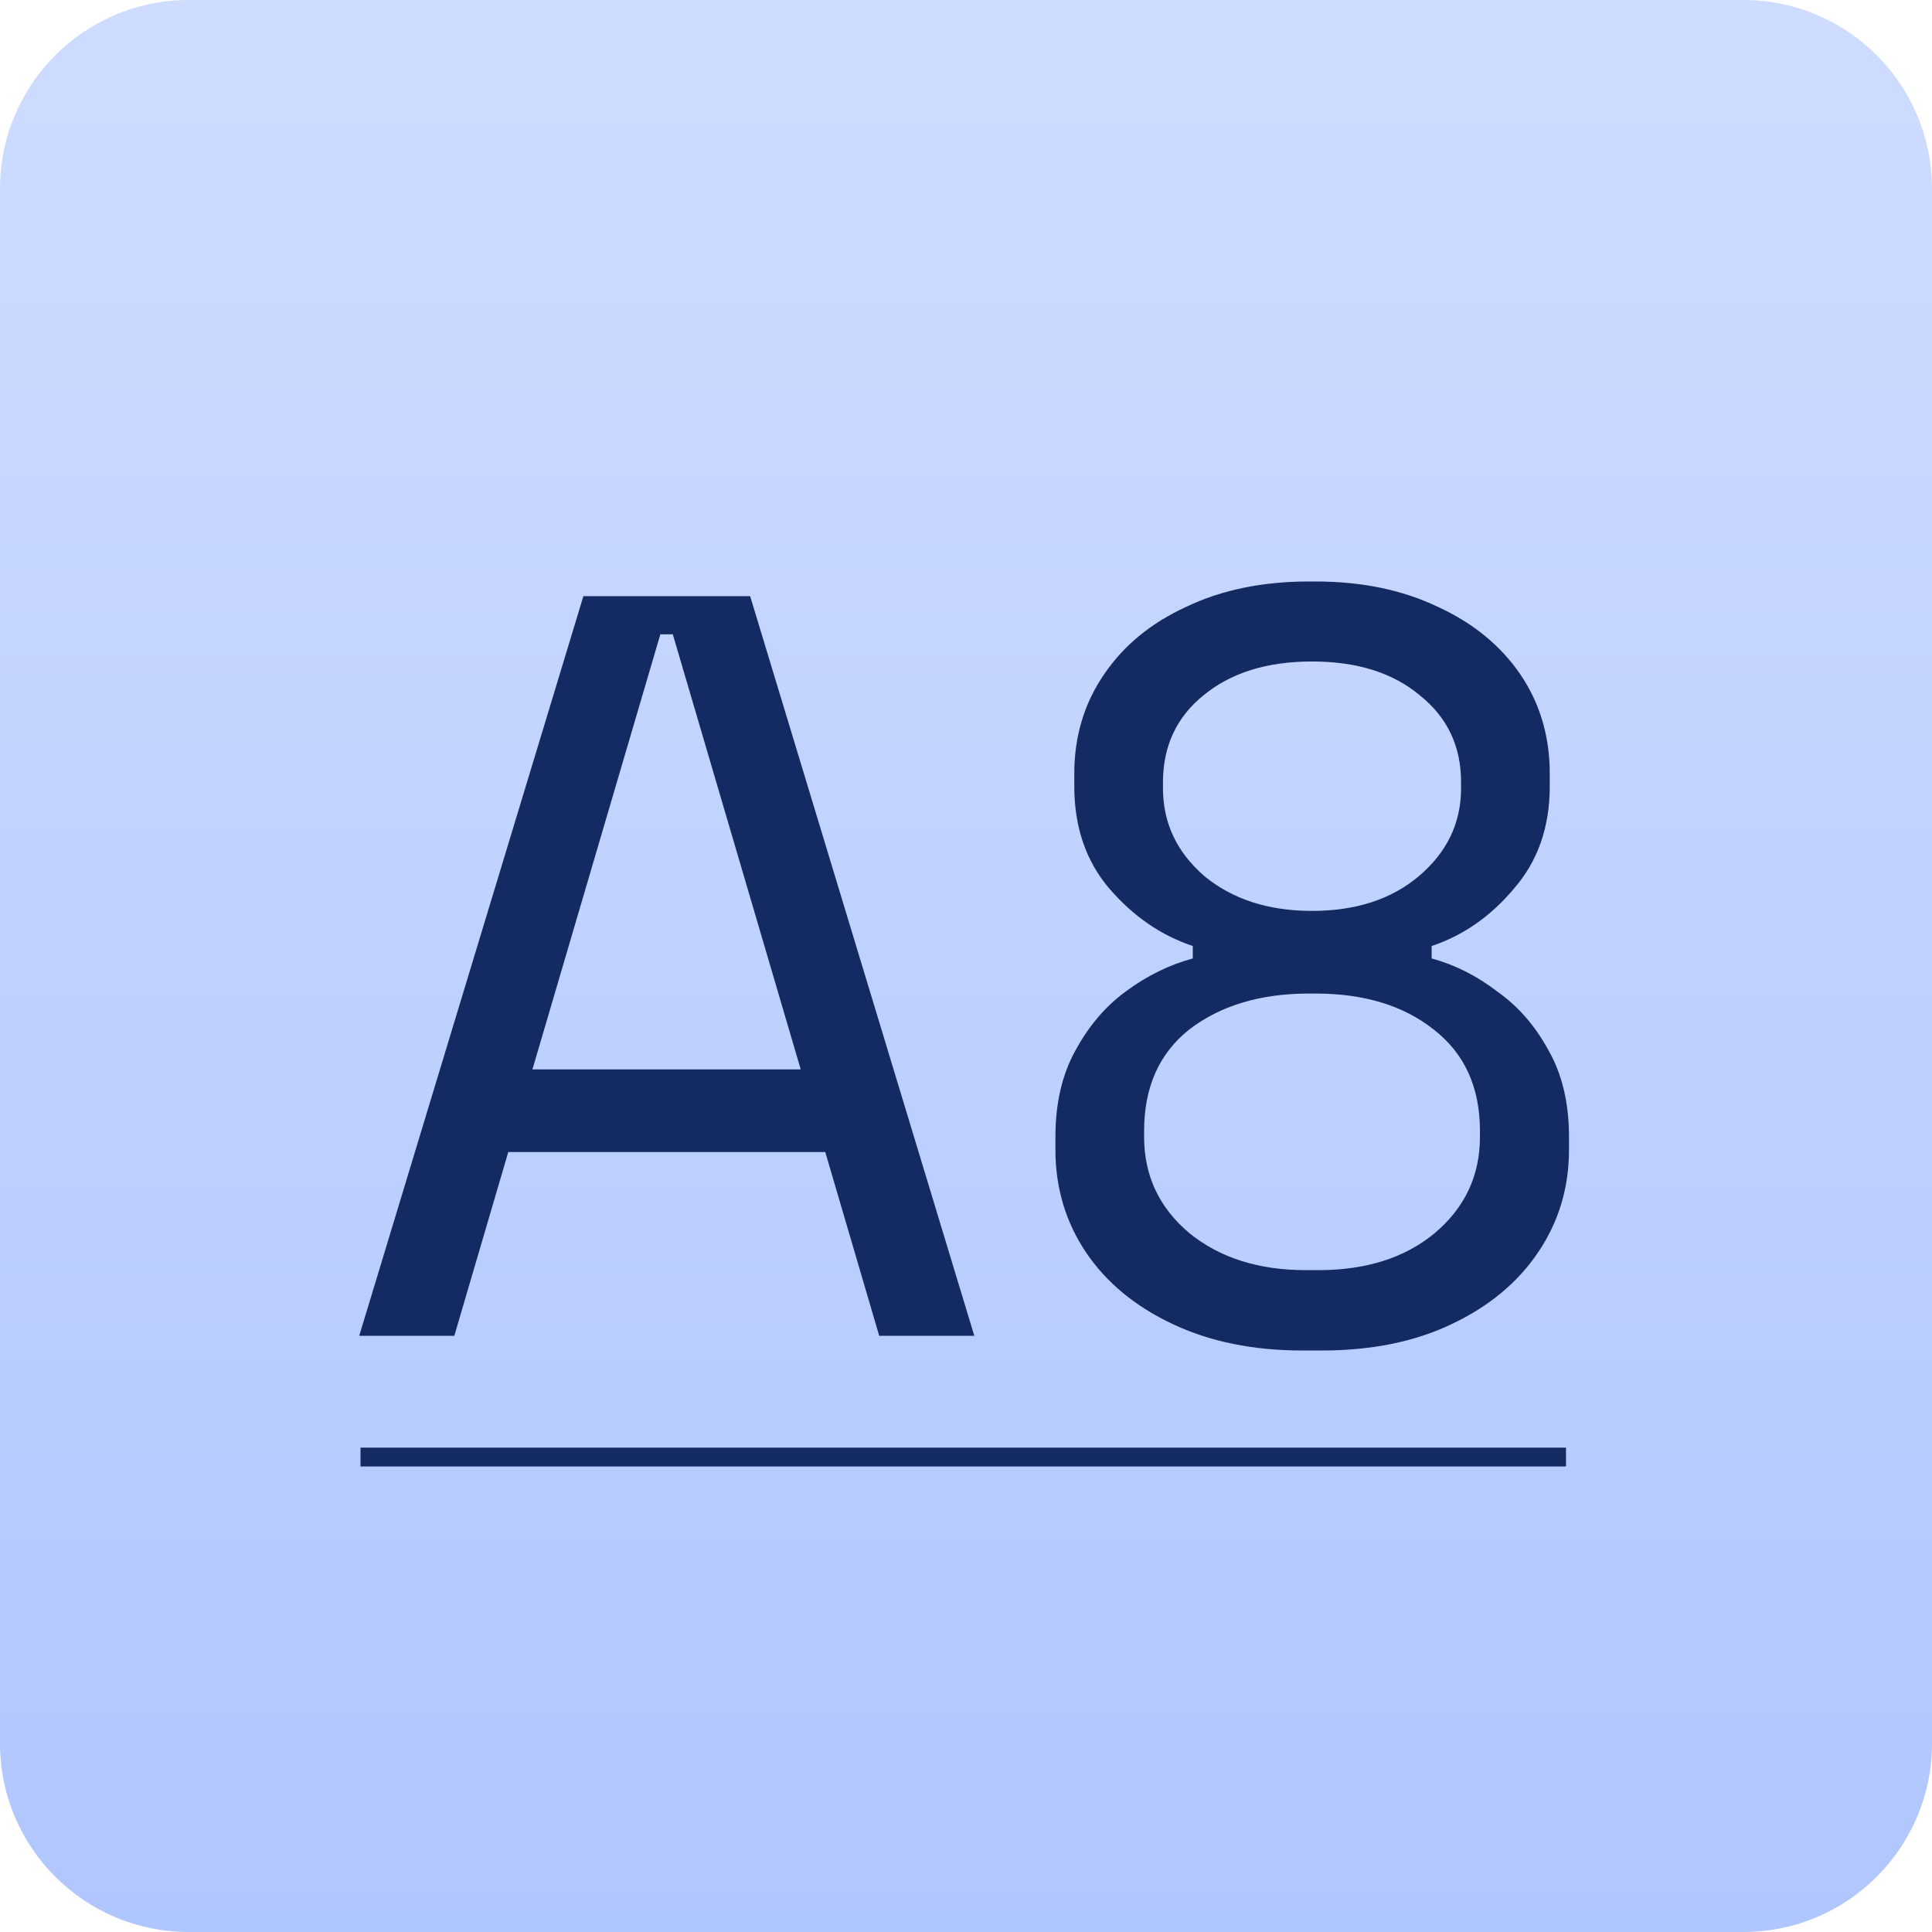
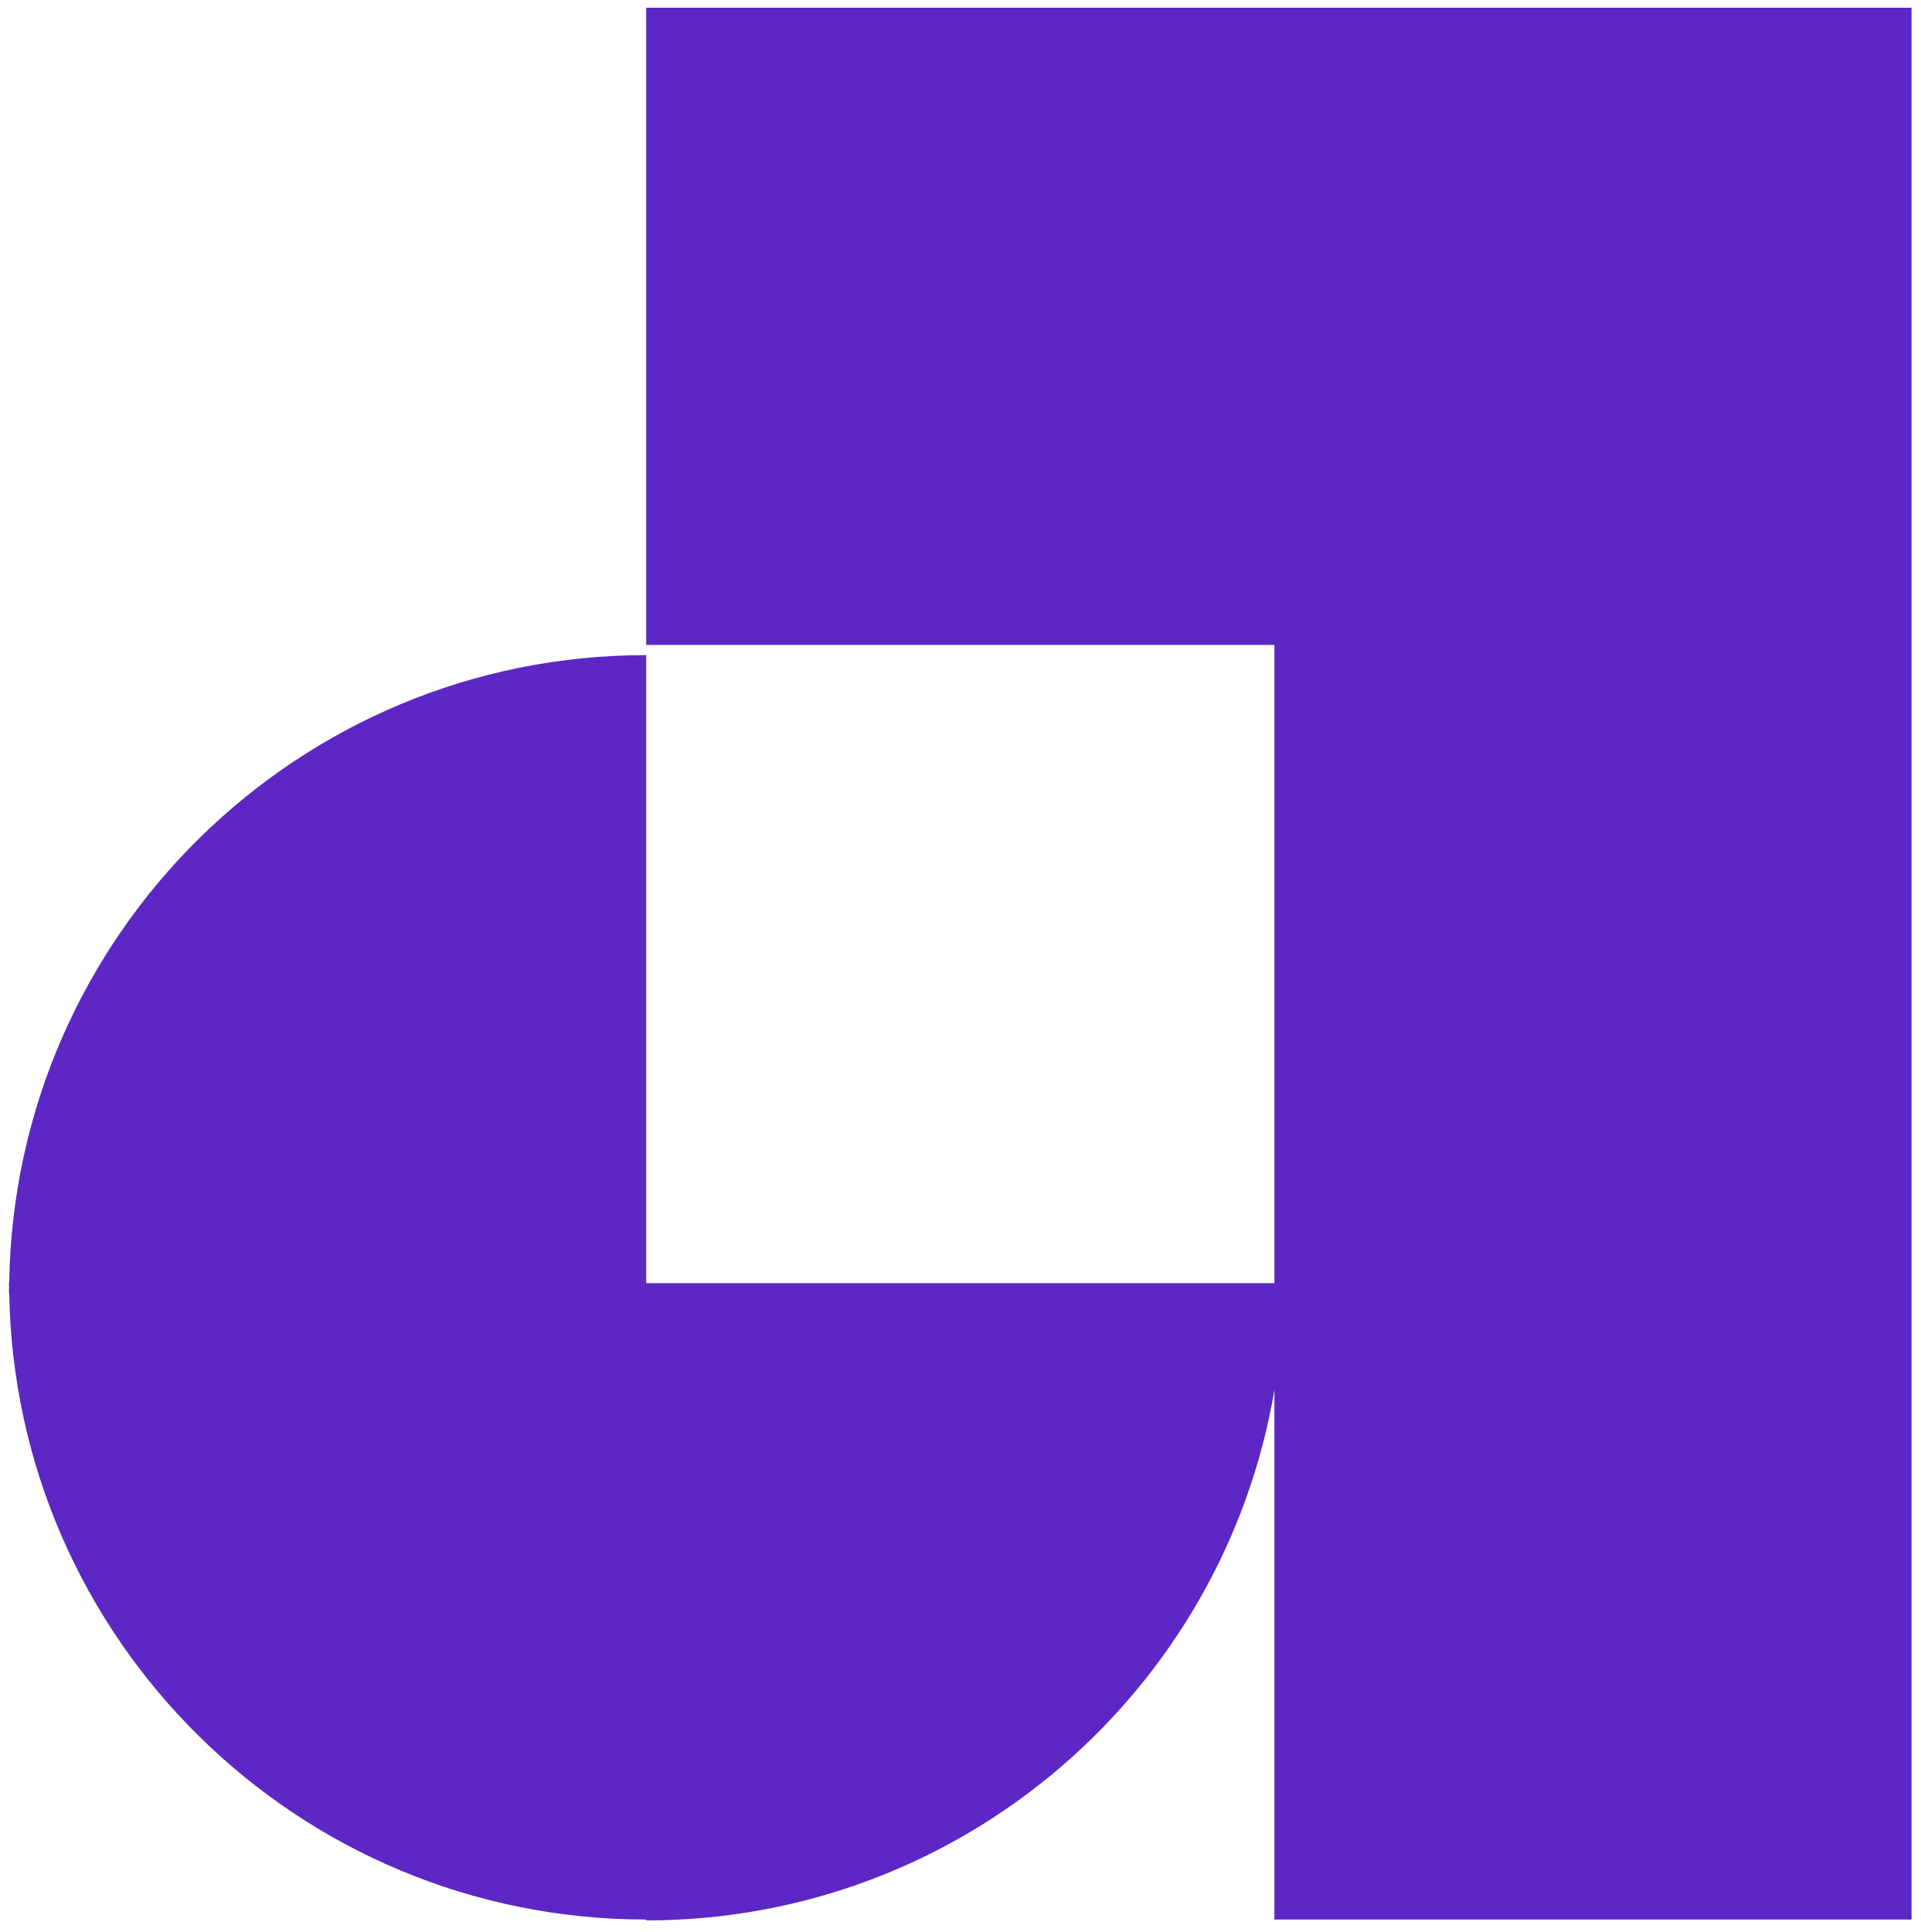
- <svg xmlns="http://www.w3.org/2000/svg" version="1.2" viewBox="0 0 512 512" width="512" height="512">
-   <defs>
-     <linearGradient id="g1" x2="1" gradientUnits="userSpaceOnUse" gradientTransform="matrix(0,-512,512,0,256,512)">
-       <stop offset="0" stop-color="#b0c6fe" />
-       <stop offset="1" stop-color="#cedcff" />
-     </linearGradient>
-   </defs>
+ <svg xmlns="http://www.w3.org/2000/svg" version="1.2" viewBox="0 0 512 515" width="512" height="515">
  <style>
- 		.s0 { fill: url(#g1) } 
- 		.s1 { fill: #142a62 } 
+ 		.s0 { fill: #5c27c4 } 
	</style>
-   <g id="Light">
-     <path id="BG Light" fill-rule="evenodd" class="s0" d="m50 0h412c27.61 0 50 22.39 50 50v412c0 27.61-22.39 50-50 50h-412c-27.61 0-50-22.39-50-50v-412c0-27.61 22.39-50 50-50z" />
-     <path id="A8 Light" class="s1" aria-label="A8" d="m120.4 354h-25.2l59.4-196h44.2l59.4 196h-25.2l-14.3-48.7h-84zm54.6-185.9l-33.9 115.3h71.1l-33.9-115.3zm175.2 189.8h-5q-19.6 0-34.4-7-14.9-7-23-19-8.1-12.1-8.1-27.2v-3.4q0-13.4 5.3-22.9 5.3-9.8 13.4-15.7 8.4-6.2 17.7-8.7v-3.3q-12.6-4.2-22.1-15.2-9.3-10.9-9.3-27.1v-3.4q0-14.8 7.9-26.3 7.8-11.5 21.8-17.9 14-6.7 32.5-6.7h1.7q18.4 0 32.4 6.7 14 6.4 21.9 17.9 7.8 11.5 7.8 26.3v3.4q0 16.2-9.5 27.1-9.2 11-21.8 15.2v3.3q9.2 2.5 17.3 8.7 8.4 5.9 13.7 15.7 5.4 9.5 5.4 22.9v3.4q0 15.1-8.2 27.2-8.1 12-22.9 19-14.6 7-34.5 7zm-2.5-116.5q17.4 0 28.3-9.2 11.2-9.5 11.2-23.3v-1.6q0-14.3-10.9-23-10.7-9-28.6-9-17.9 0-28.8 9-10.7 8.7-10.7 23v1.6q0 13.8 11 23.3 11.2 9.2 28.5 9.2zm-1.7 95.2h3.4q19 0 30.8-9.8 12-10.1 12-25.5v-1.6q0-17.4-12.3-26.9-12-9.5-31.3-9.5h-1.7q-19.3 0-31.7 9.5-12 9.5-12 26.9v1.6q0 15.4 12 25.5 12.1 9.8 30.8 9.8z" />
-     <path id="Line Light" fill-rule="evenodd" class="s1" d="m95.54 388.63v-4.99h319.46v4.99z" />
-   </g>
+   <path class="s0" d="m339.74 2.06h-167.47v169.86h167.47v170.12h-167.47v-167.41c-92.9 0-168.35 74.61-169.81 167.16h-0.08q0.01 0.68 0.03 1.37-0.02 0.67-0.03 1.36c0 0.46 0.08 0 0.08 0 1.44 92.57 76.88 167.16 169.81 167.16v0.23c84.1 0 153.9-61.13 167.47-141.39v141.16h169.86v-509.62z" />
</svg>
